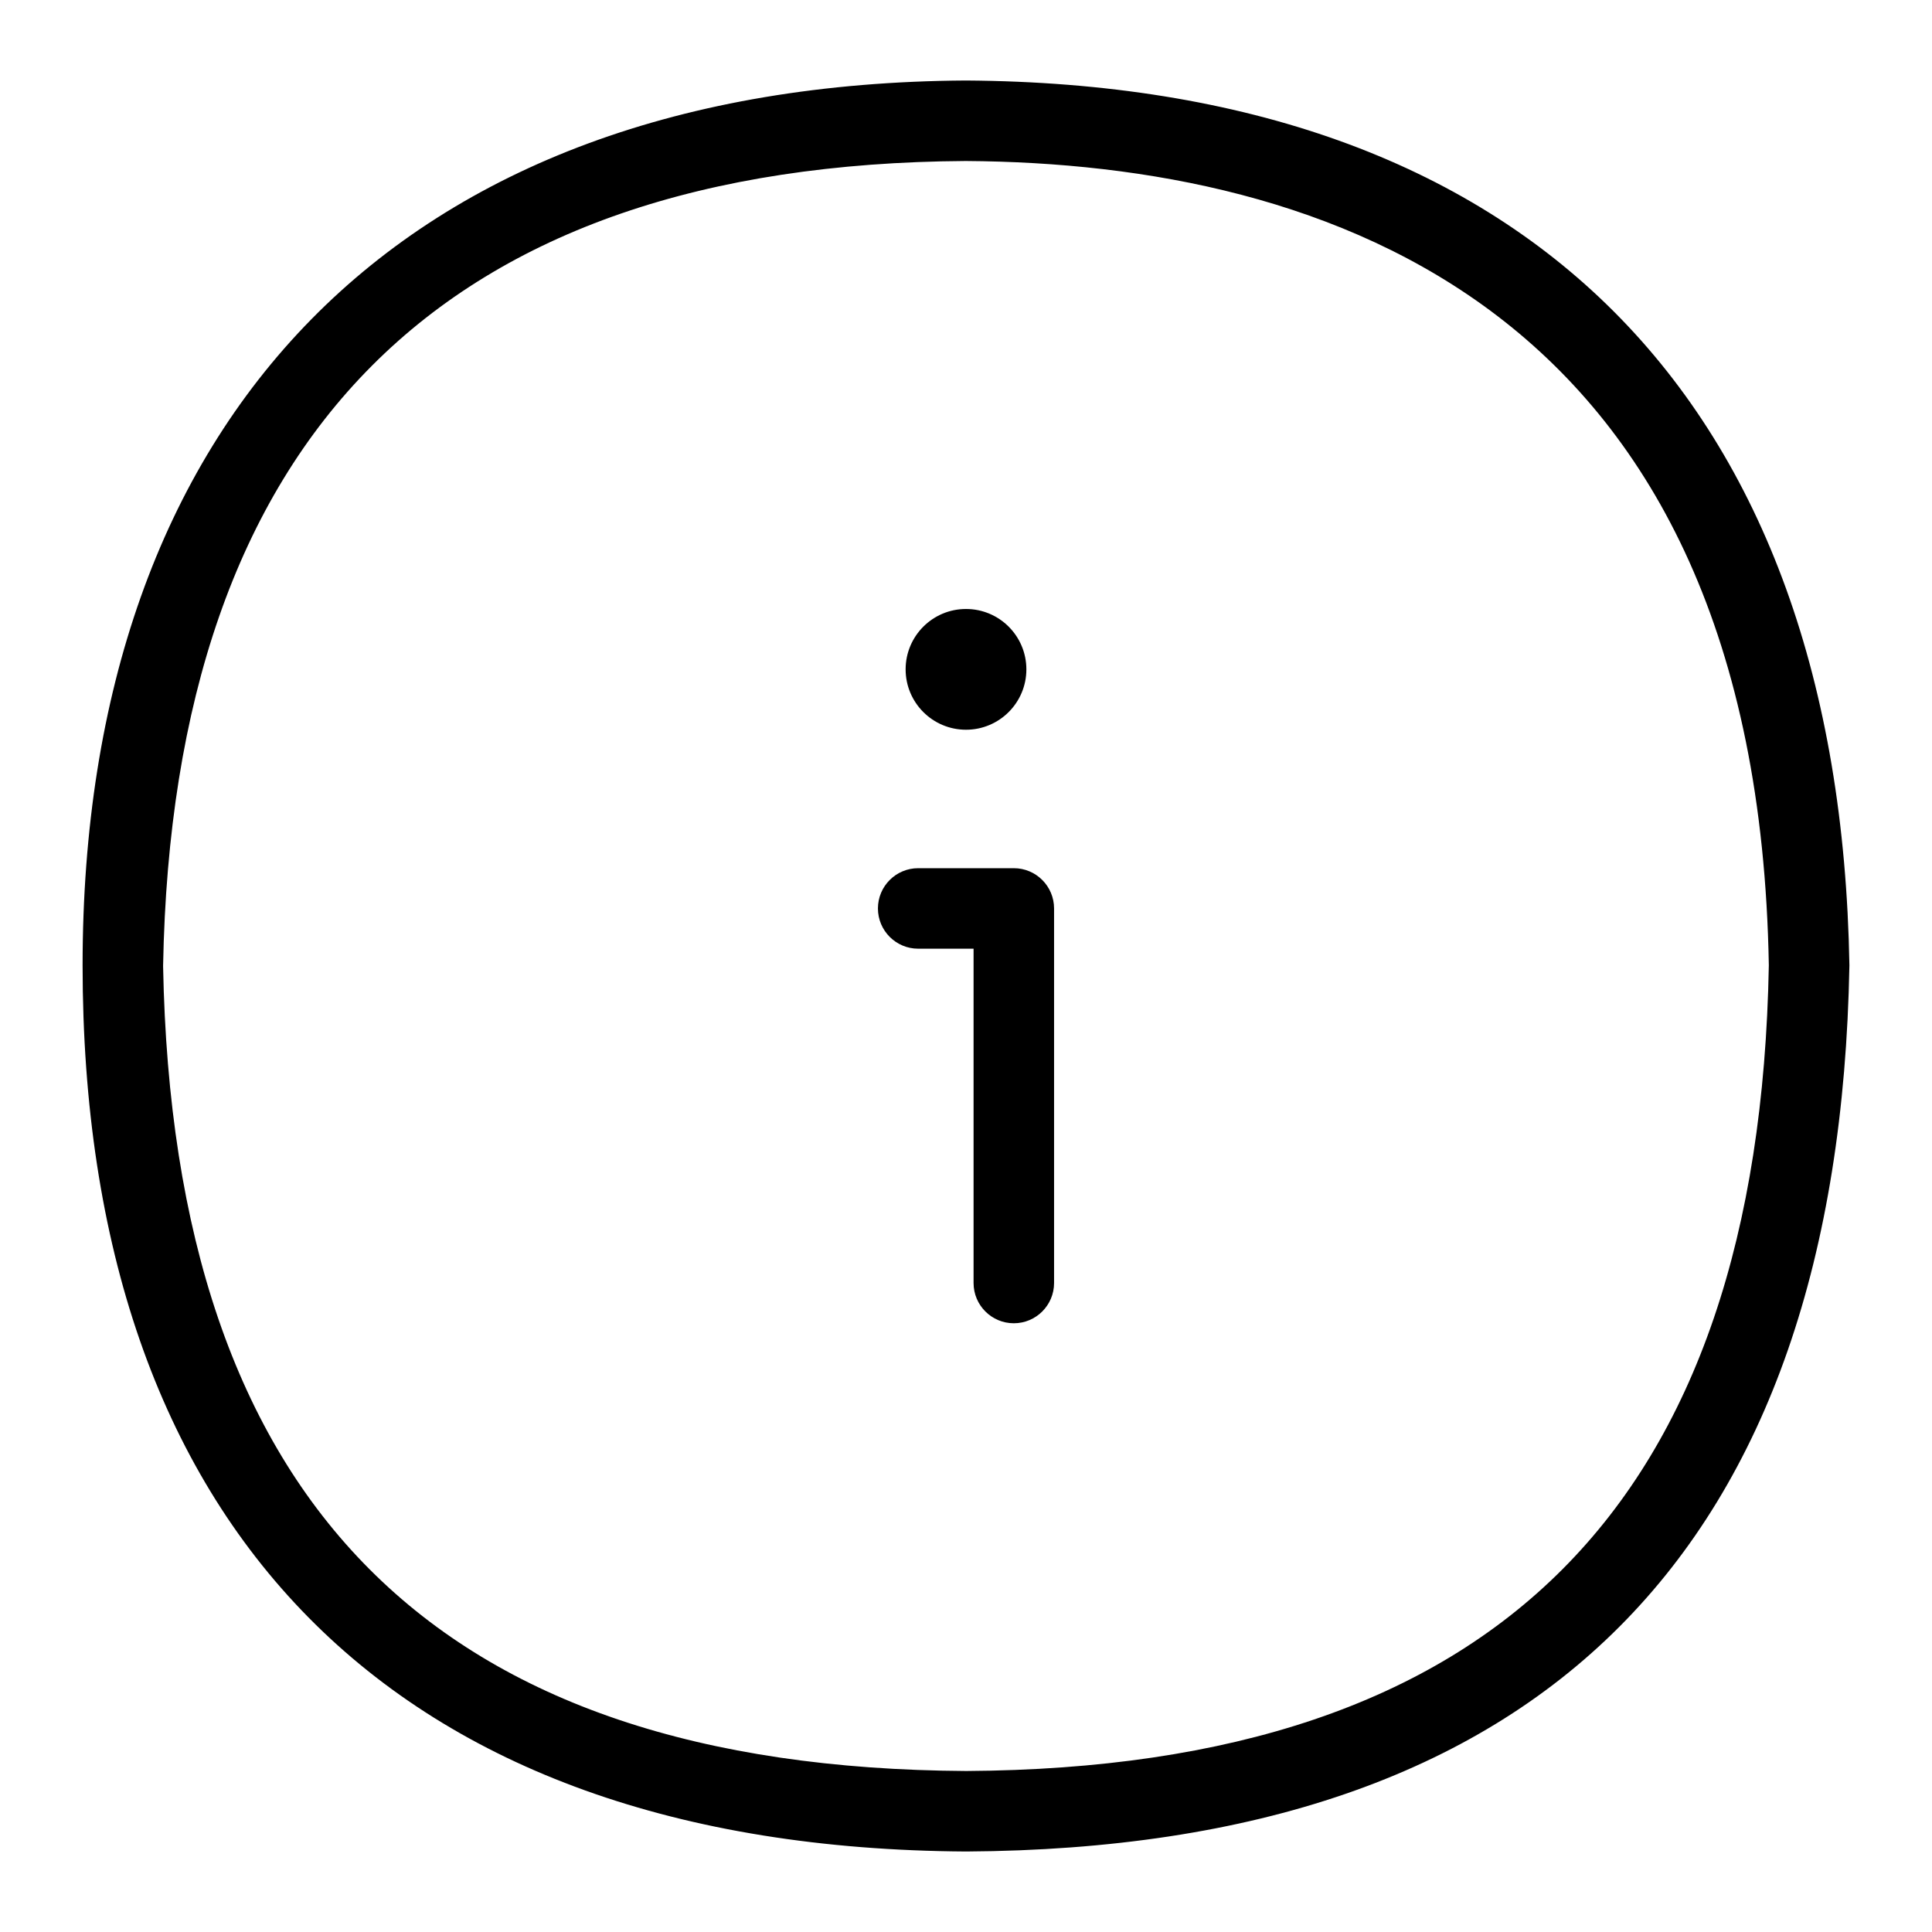
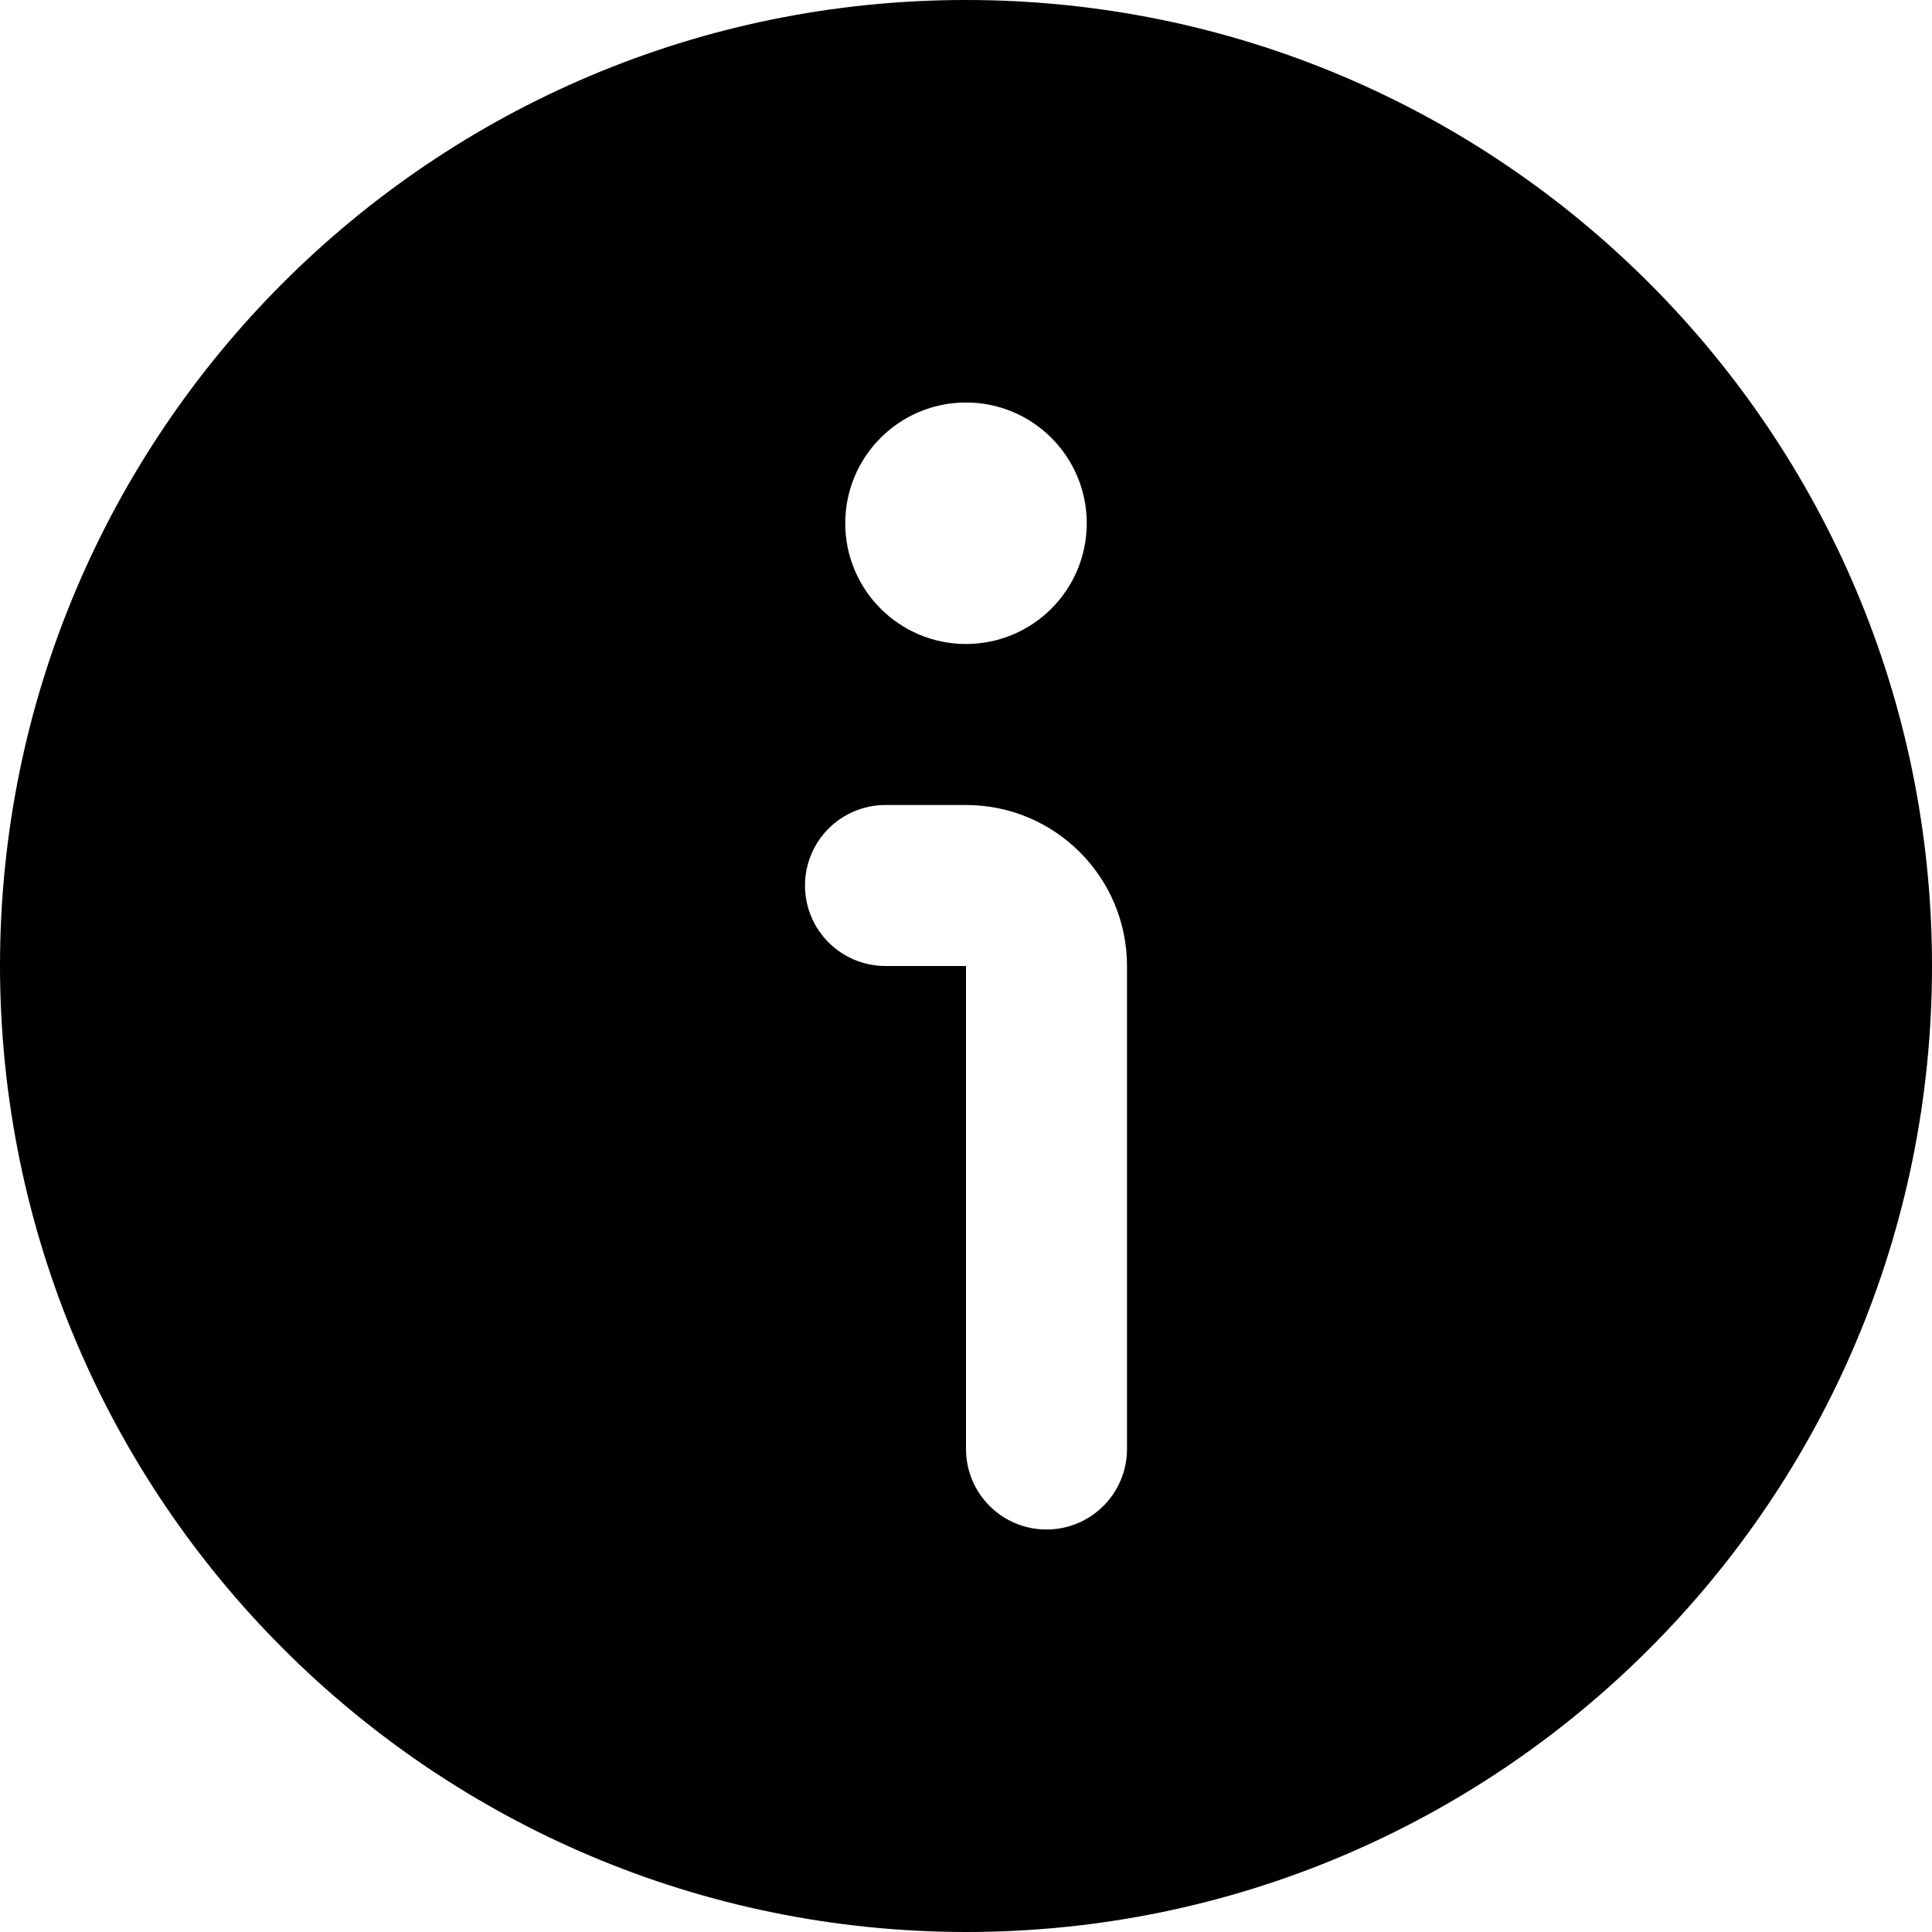
- <svg xmlns="http://www.w3.org/2000/svg" id="Layer_1" data-name="Layer 1" viewBox="0 0 24 24">
-   <path d="M11.997,1C4.947,1.044,1.026,5.202,1.026,11.991c0,6.966,3.823,10.967,10.977,11.009,7.147-.042,10.839-3.74,10.971-11.009-.122-7.042-4.018-10.946-10.977-10.991Zm.006,21c-6.588-.039-9.852-3.31-9.977-10,.12-6.595,3.477-9.959,9.97-10,4.473,.029,9.835,1.79,9.977,9.991-.122,6.696-3.385,9.97-9.971,10.009Z" />
-   <path d="M12.594,10.785h-1.188c-.276,0-.5,.224-.5,.5s.224,.5,.5,.5h.688v4.153c0,.276,.224,.5,.5,.5s.5-.224,.5-.5v-4.653c0-.276-.224-.5-.5-.5Z" />
-   <circle cx="12" cy="8.315" r=".75" />
+ <svg xmlns="http://www.w3.org/2000/svg" id="Filled" viewBox="0 0 24 24" width="512" height="512">
+   <path d="M12,24A12,12,0,1,0,0,12,12.013,12.013,0,0,0,12,24ZM12,5a1.5,1.5,0,1,1-1.5,1.5A1.5,1.5,0,0,1,12,5Zm-1,5h1a2,2,0,0,1,2,2v6a1,1,0,0,1-2,0V12H11a1,1,0,0,1,0-2Z" />
</svg>
